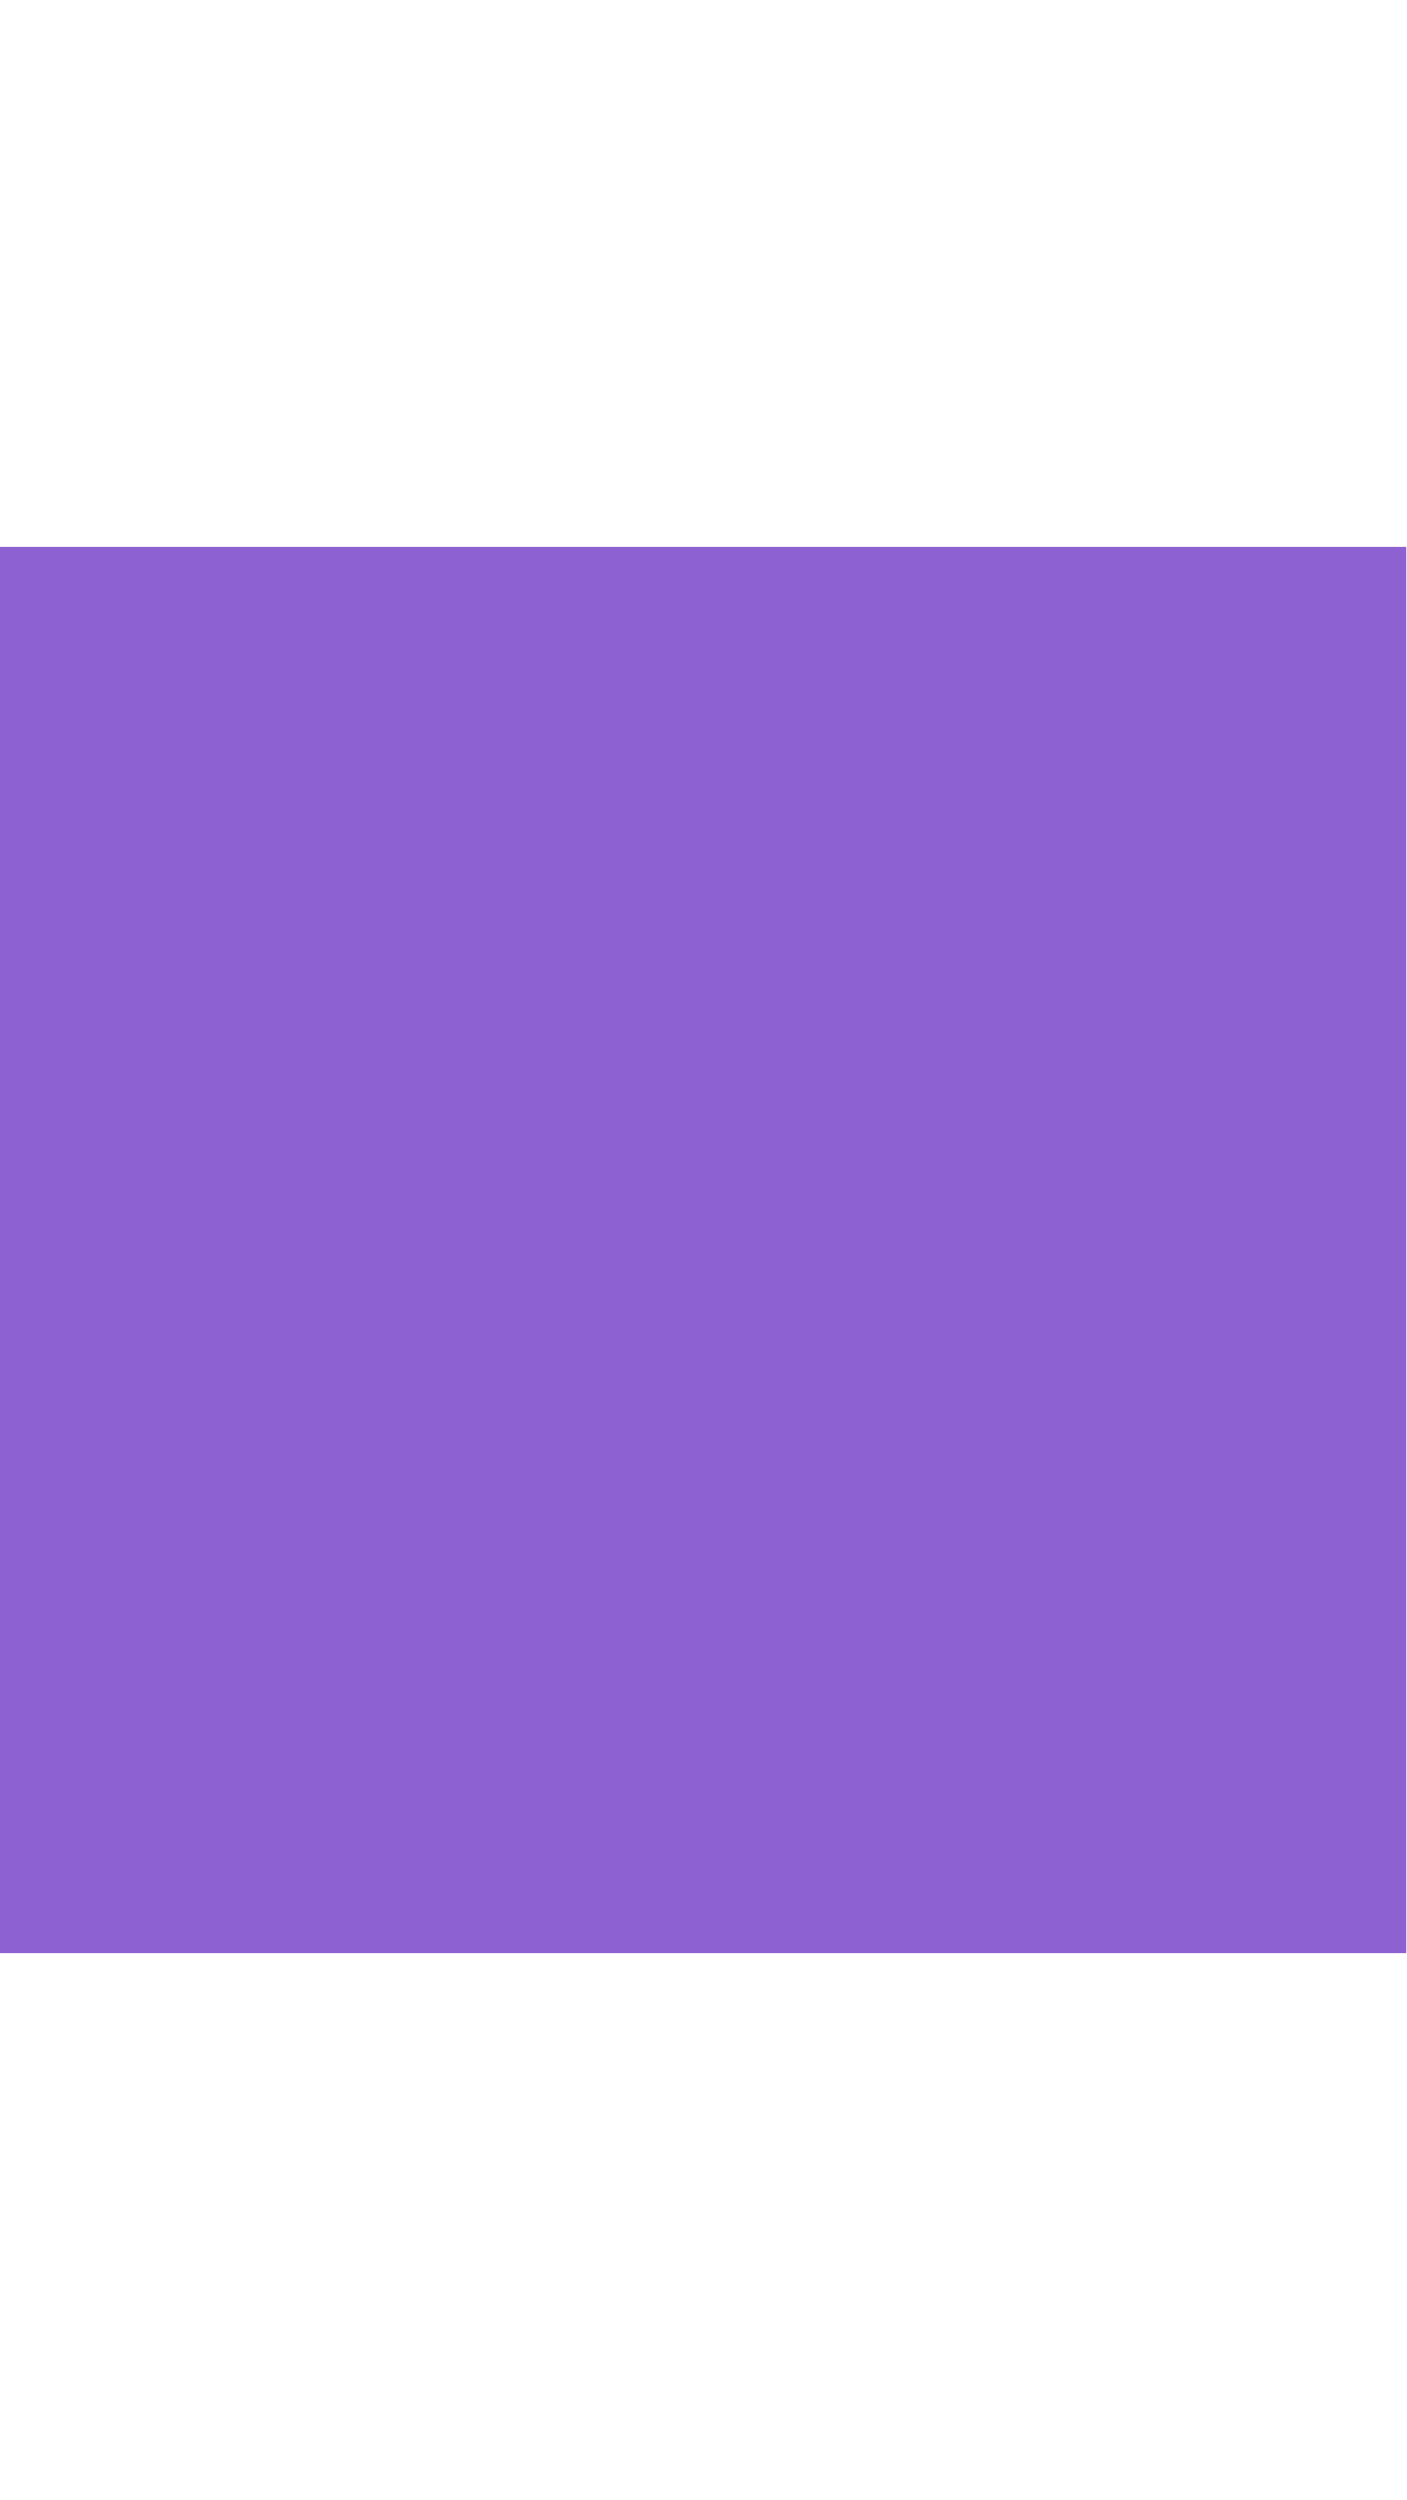
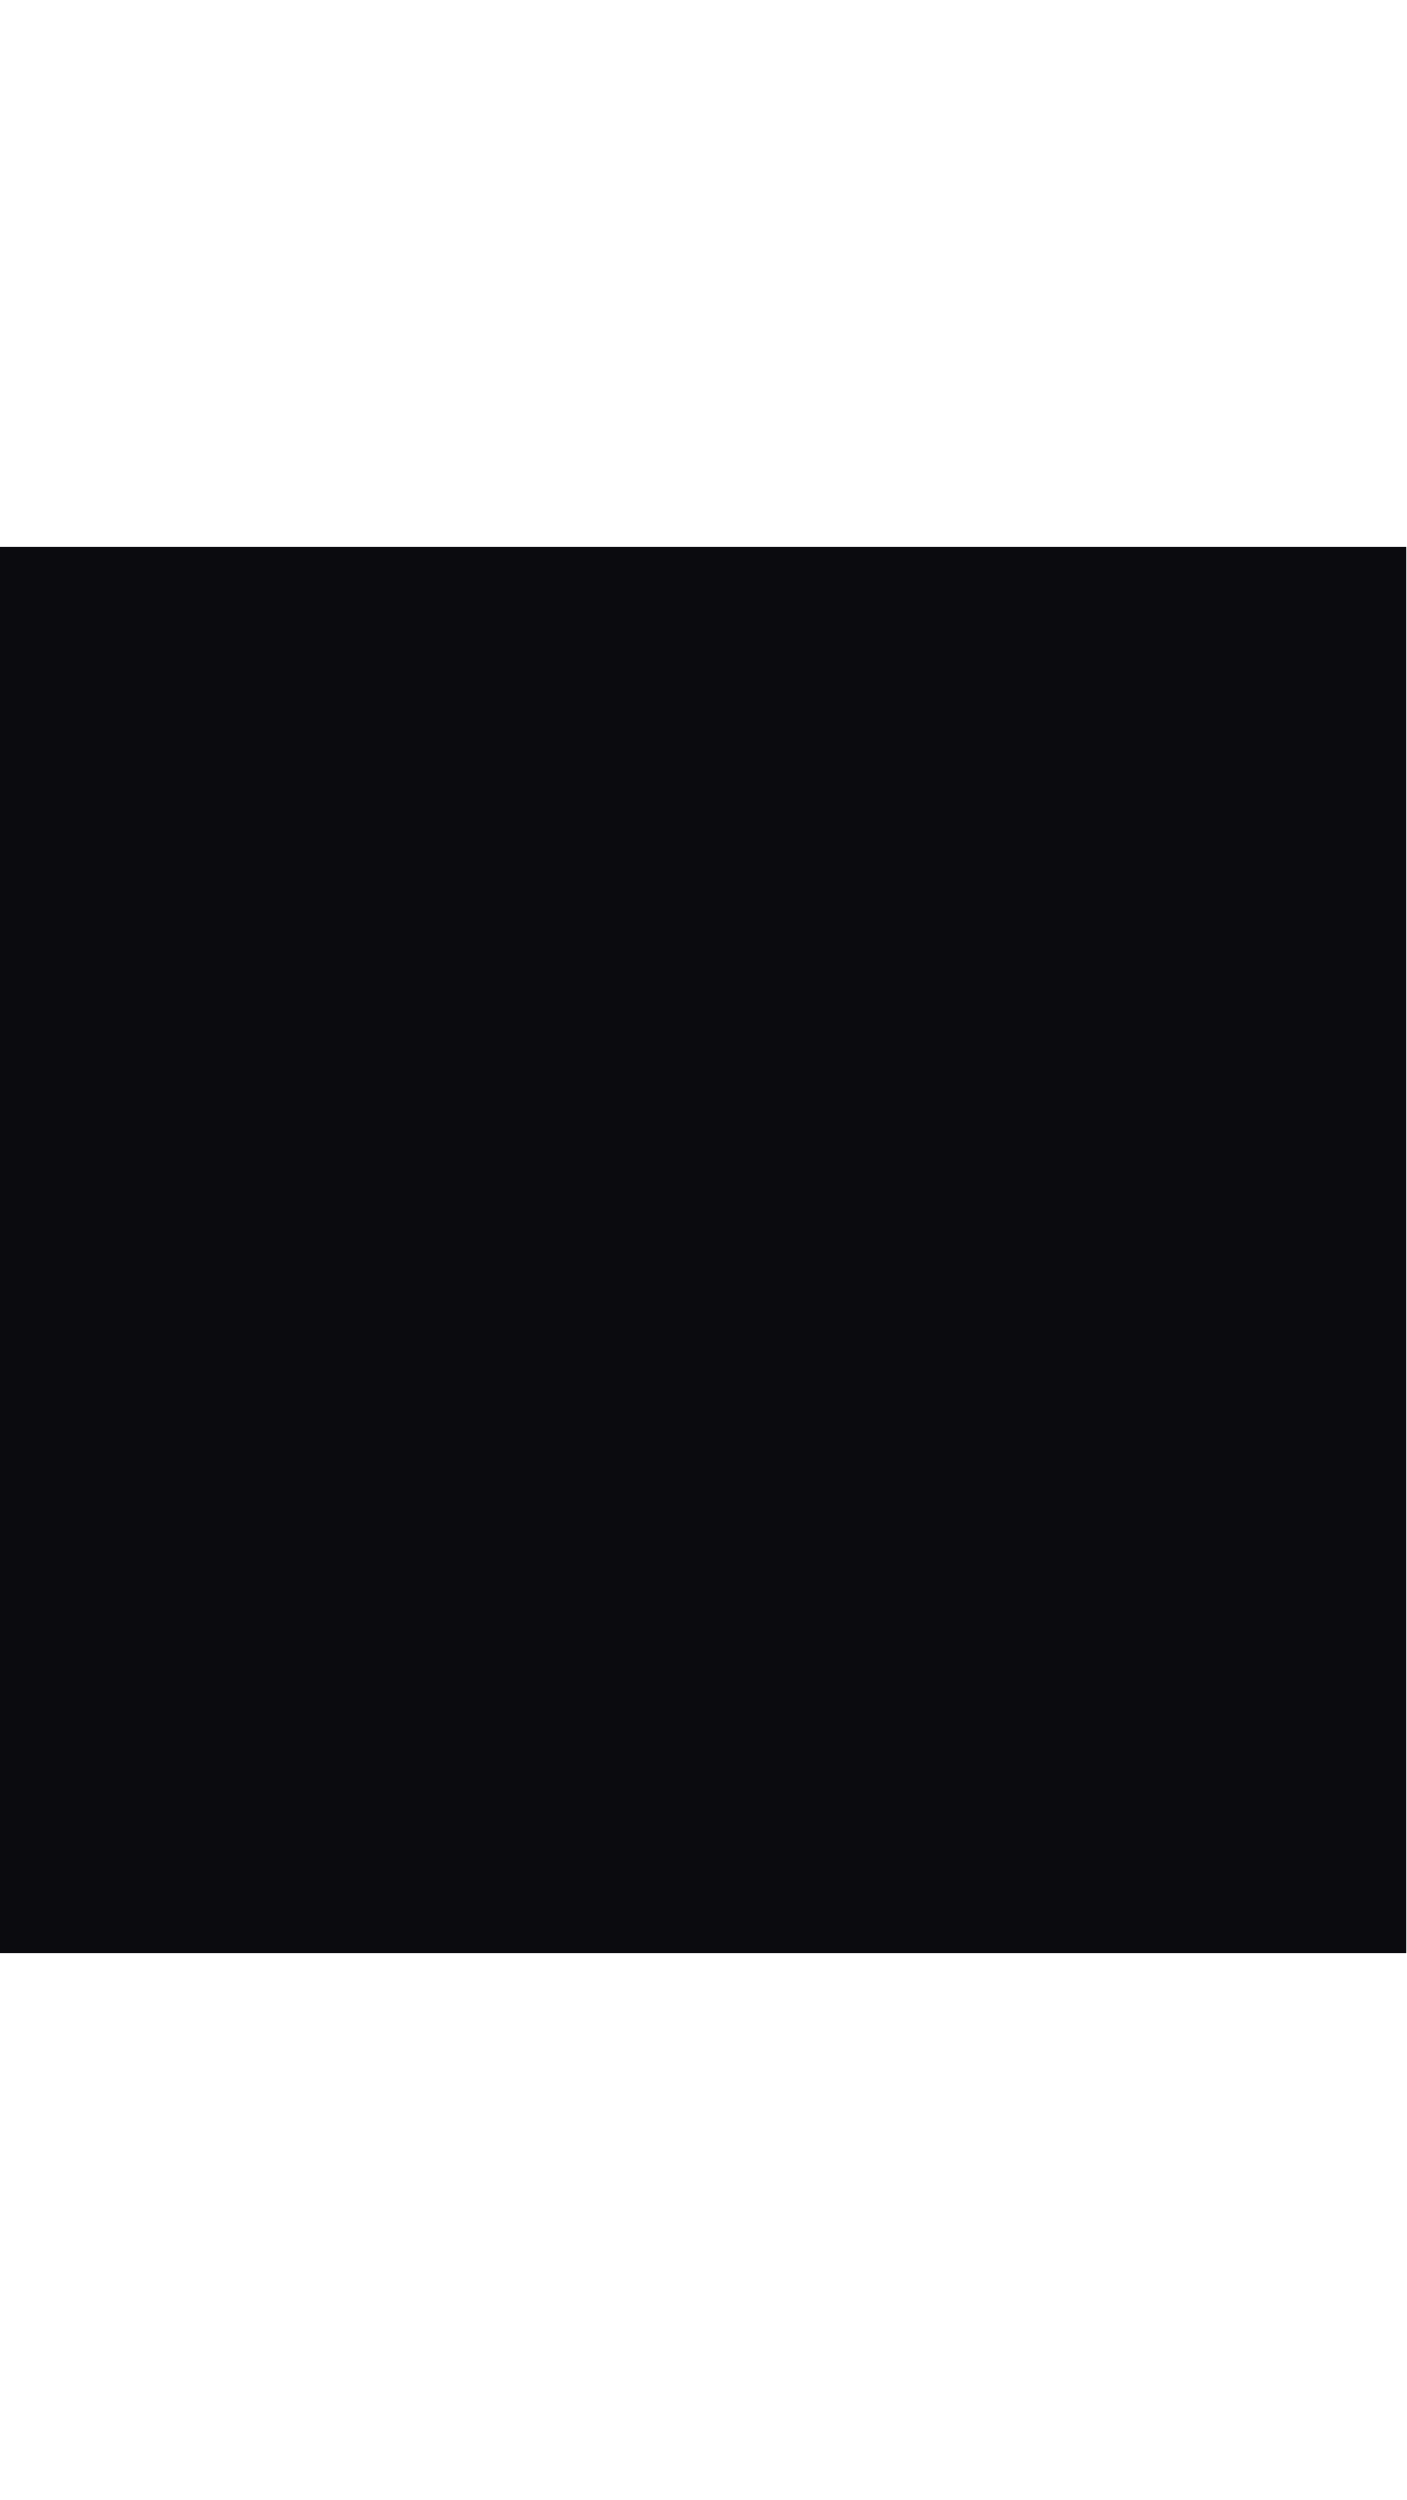
<svg xmlns="http://www.w3.org/2000/svg" width="1080" zoomAndPan="magnify" viewBox="0 0 600 600" height="1920" preserveAspectRatio="xMidYMid meet" version="1.0">
  <defs>
    <clipPath id="e23235db15">
      <path d="M 0.5 151.656 L 599.5 151.656 L 599.5 599 L 0.5 599 Z M 0.5 151.656 " clip-rule="nonzero" />
    </clipPath>
    <clipPath id="bb945ea42e">
      <path d="M 32.695 151.656 L 776.953 151.656 C 794.738 151.656 809.152 166.07 809.152 183.852 L 809.152 1253.754 C 809.152 1271.535 794.738 1285.949 776.953 1285.949 L 32.695 1285.949 C 14.914 1285.949 0.5 1271.535 0.5 1253.754 L 0.5 183.852 C 0.5 166.07 14.914 151.656 32.695 151.656 Z M 32.695 151.656 " clip-rule="nonzero" />
    </clipPath>
    <clipPath id="64a09afd4d">
      <path d="M 0.5 0.656 L 599.5 0.656 L 599.5 448 L 0.5 448 Z M 0.5 0.656 " clip-rule="nonzero" />
    </clipPath>
    <clipPath id="b007771fd3">
      <path d="M 32.695 0.656 L 776.953 0.656 C 794.738 0.656 809.152 15.07 809.152 32.852 L 809.152 1102.754 C 809.152 1120.535 794.738 1134.949 776.953 1134.949 L 32.695 1134.949 C 14.914 1134.949 0.5 1120.535 0.5 1102.754 L 0.5 32.852 C 0.5 15.07 14.914 0.656 32.695 0.656 Z M 32.695 0.656 " clip-rule="nonzero" />
    </clipPath>
    <clipPath id="4a47c974fc">
      <rect x="0" width="600" y="0" height="448" />
    </clipPath>
  </defs>
-   <rect x="0" y="0" width="600" height="600" fill="#8d61d1" />
+   <rect x="0" y="0" width="600" height="600" fill="#0B0B0F" />
  <g clip-path="url(#e23235db15)">
    <g clip-path="url(#bb945ea42e)">
      <g transform="matrix(1, 0, 0, 1, 0.000000000000000056, 151)">
        <g clip-path="url(#4a47c974fc)">
          <g clip-path="url(#64a09afd4d)">
            <g clip-path="url(#b007771fd3)">
-               <path fill="#8d61d1" d="M 0.5 0.656 L 809.152 0.656 L 809.152 1134.664 L 0.5 1134.664 Z M 0.5 0.656 " fill-opacity="1" fill-rule="nonzero" />
+               <path fill="#0B0B0F" d="M 0.5 0.656 L 809.152 0.656 L 809.152 1134.664 L 0.5 1134.664 Z M 0.5 0.656 " fill-opacity="1" fill-rule="nonzero" />
            </g>
          </g>
        </g>
      </g>
    </g>
  </g>
</svg>
